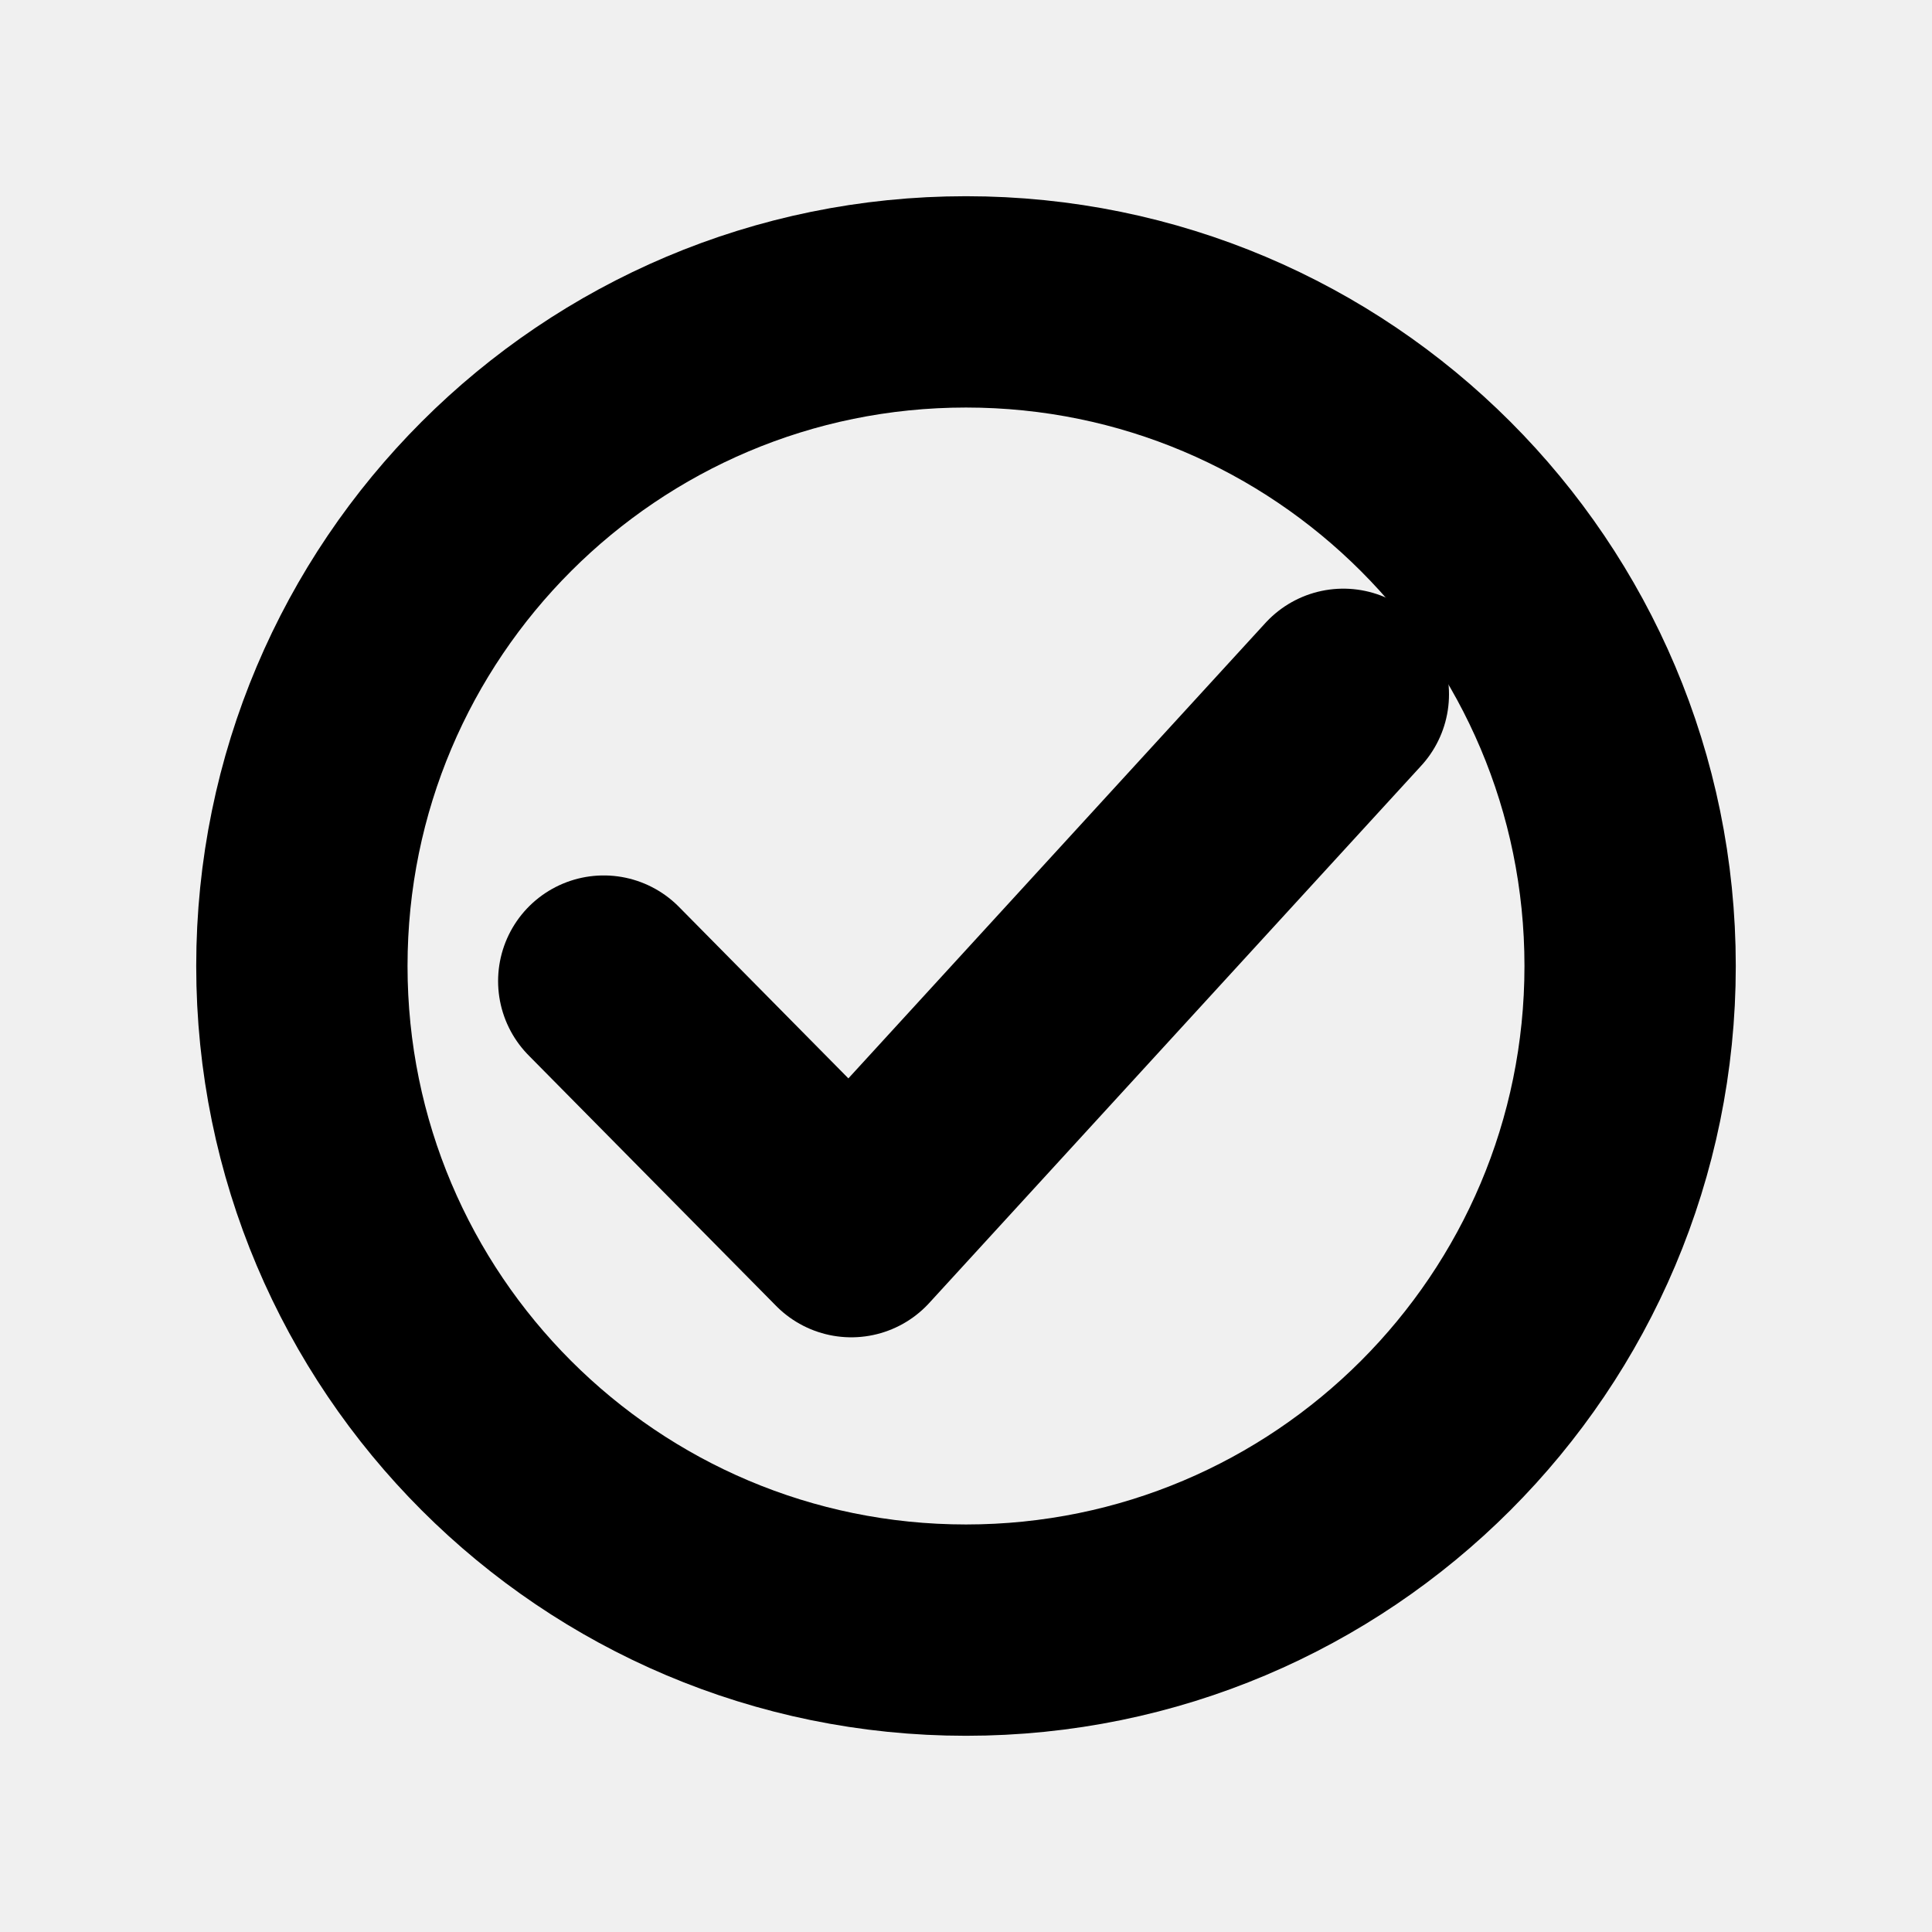
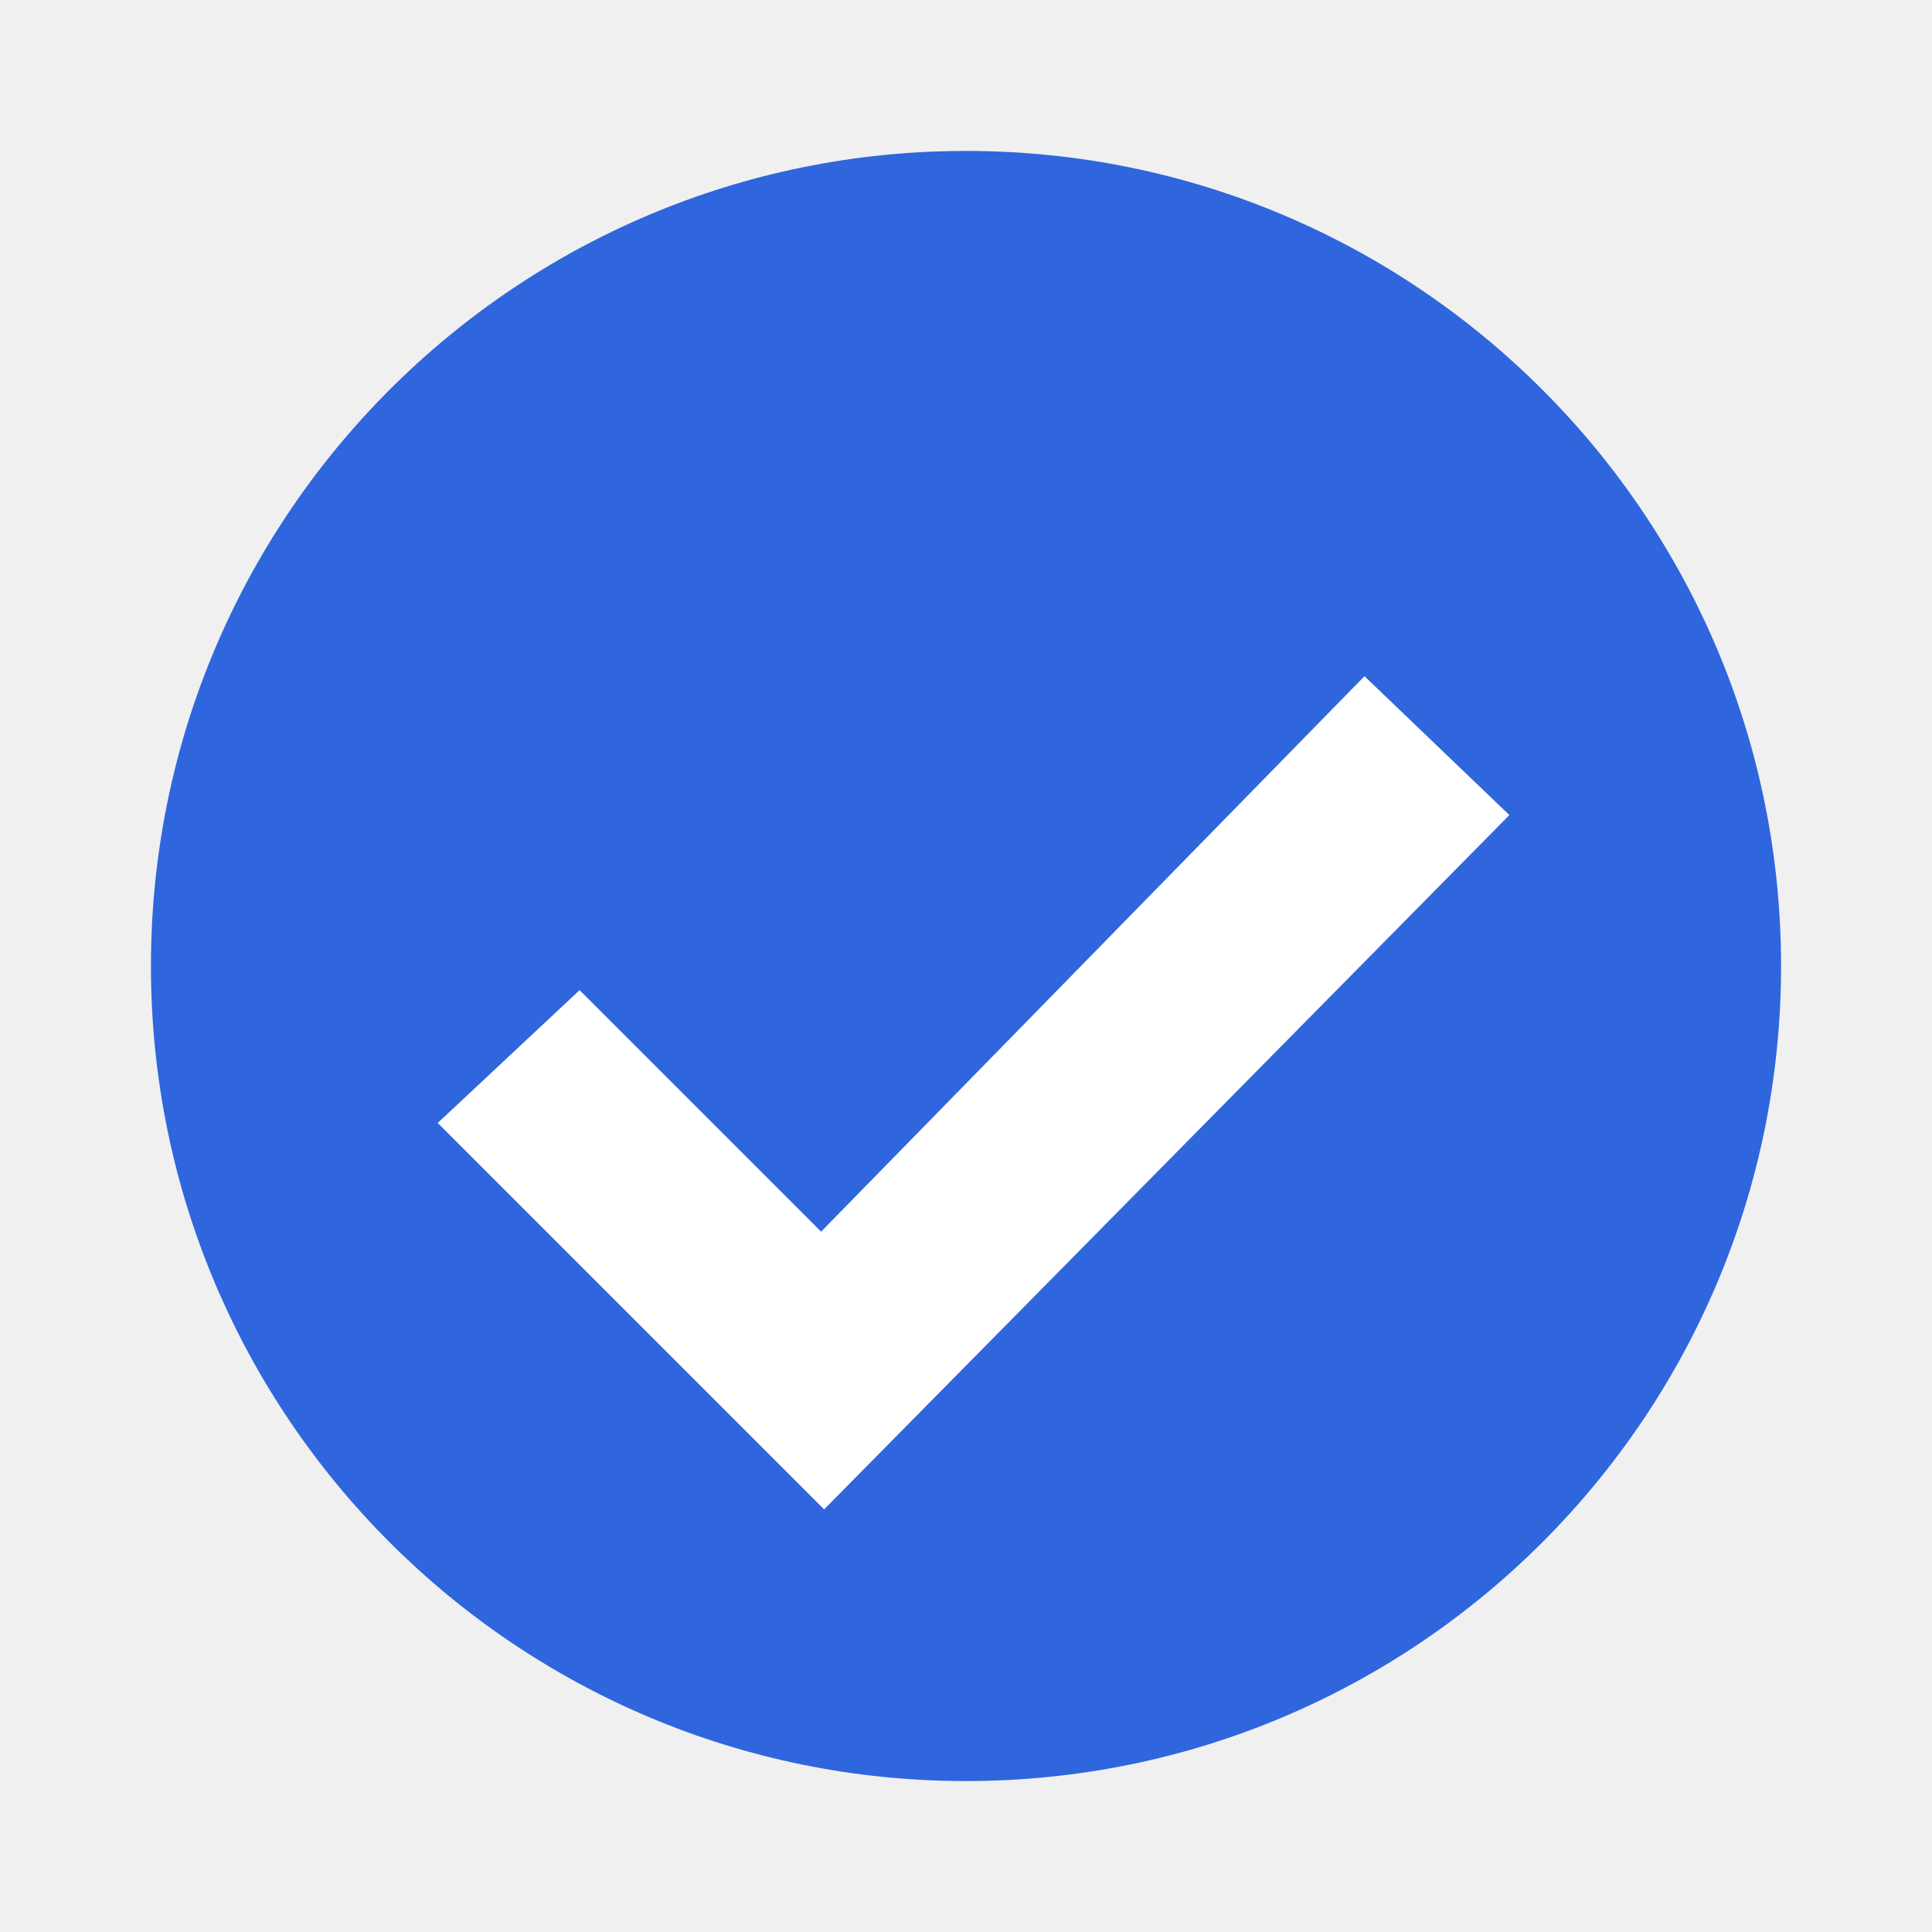
<svg xmlns="http://www.w3.org/2000/svg" width="64" height="64" viewBox="0 0 64 64" fill="none">
-   <circle cx="32" cy="32" r="22" stroke="black" stroke-width="7" />
-   <path d="M20 32.5L28.2 40.8L44.5 23" stroke="black" stroke-width="7" stroke-linecap="round" stroke-linejoin="round" />
+   <circle cx="32" cy="32" r="27" fill="#2F66DD" />
+   <path d="M19.2 32.8L27.2 40.8L45.2 22.4L50 27L27.3 50L14.5 37.2Z" fill="#FFFFFF" />
</svg>
